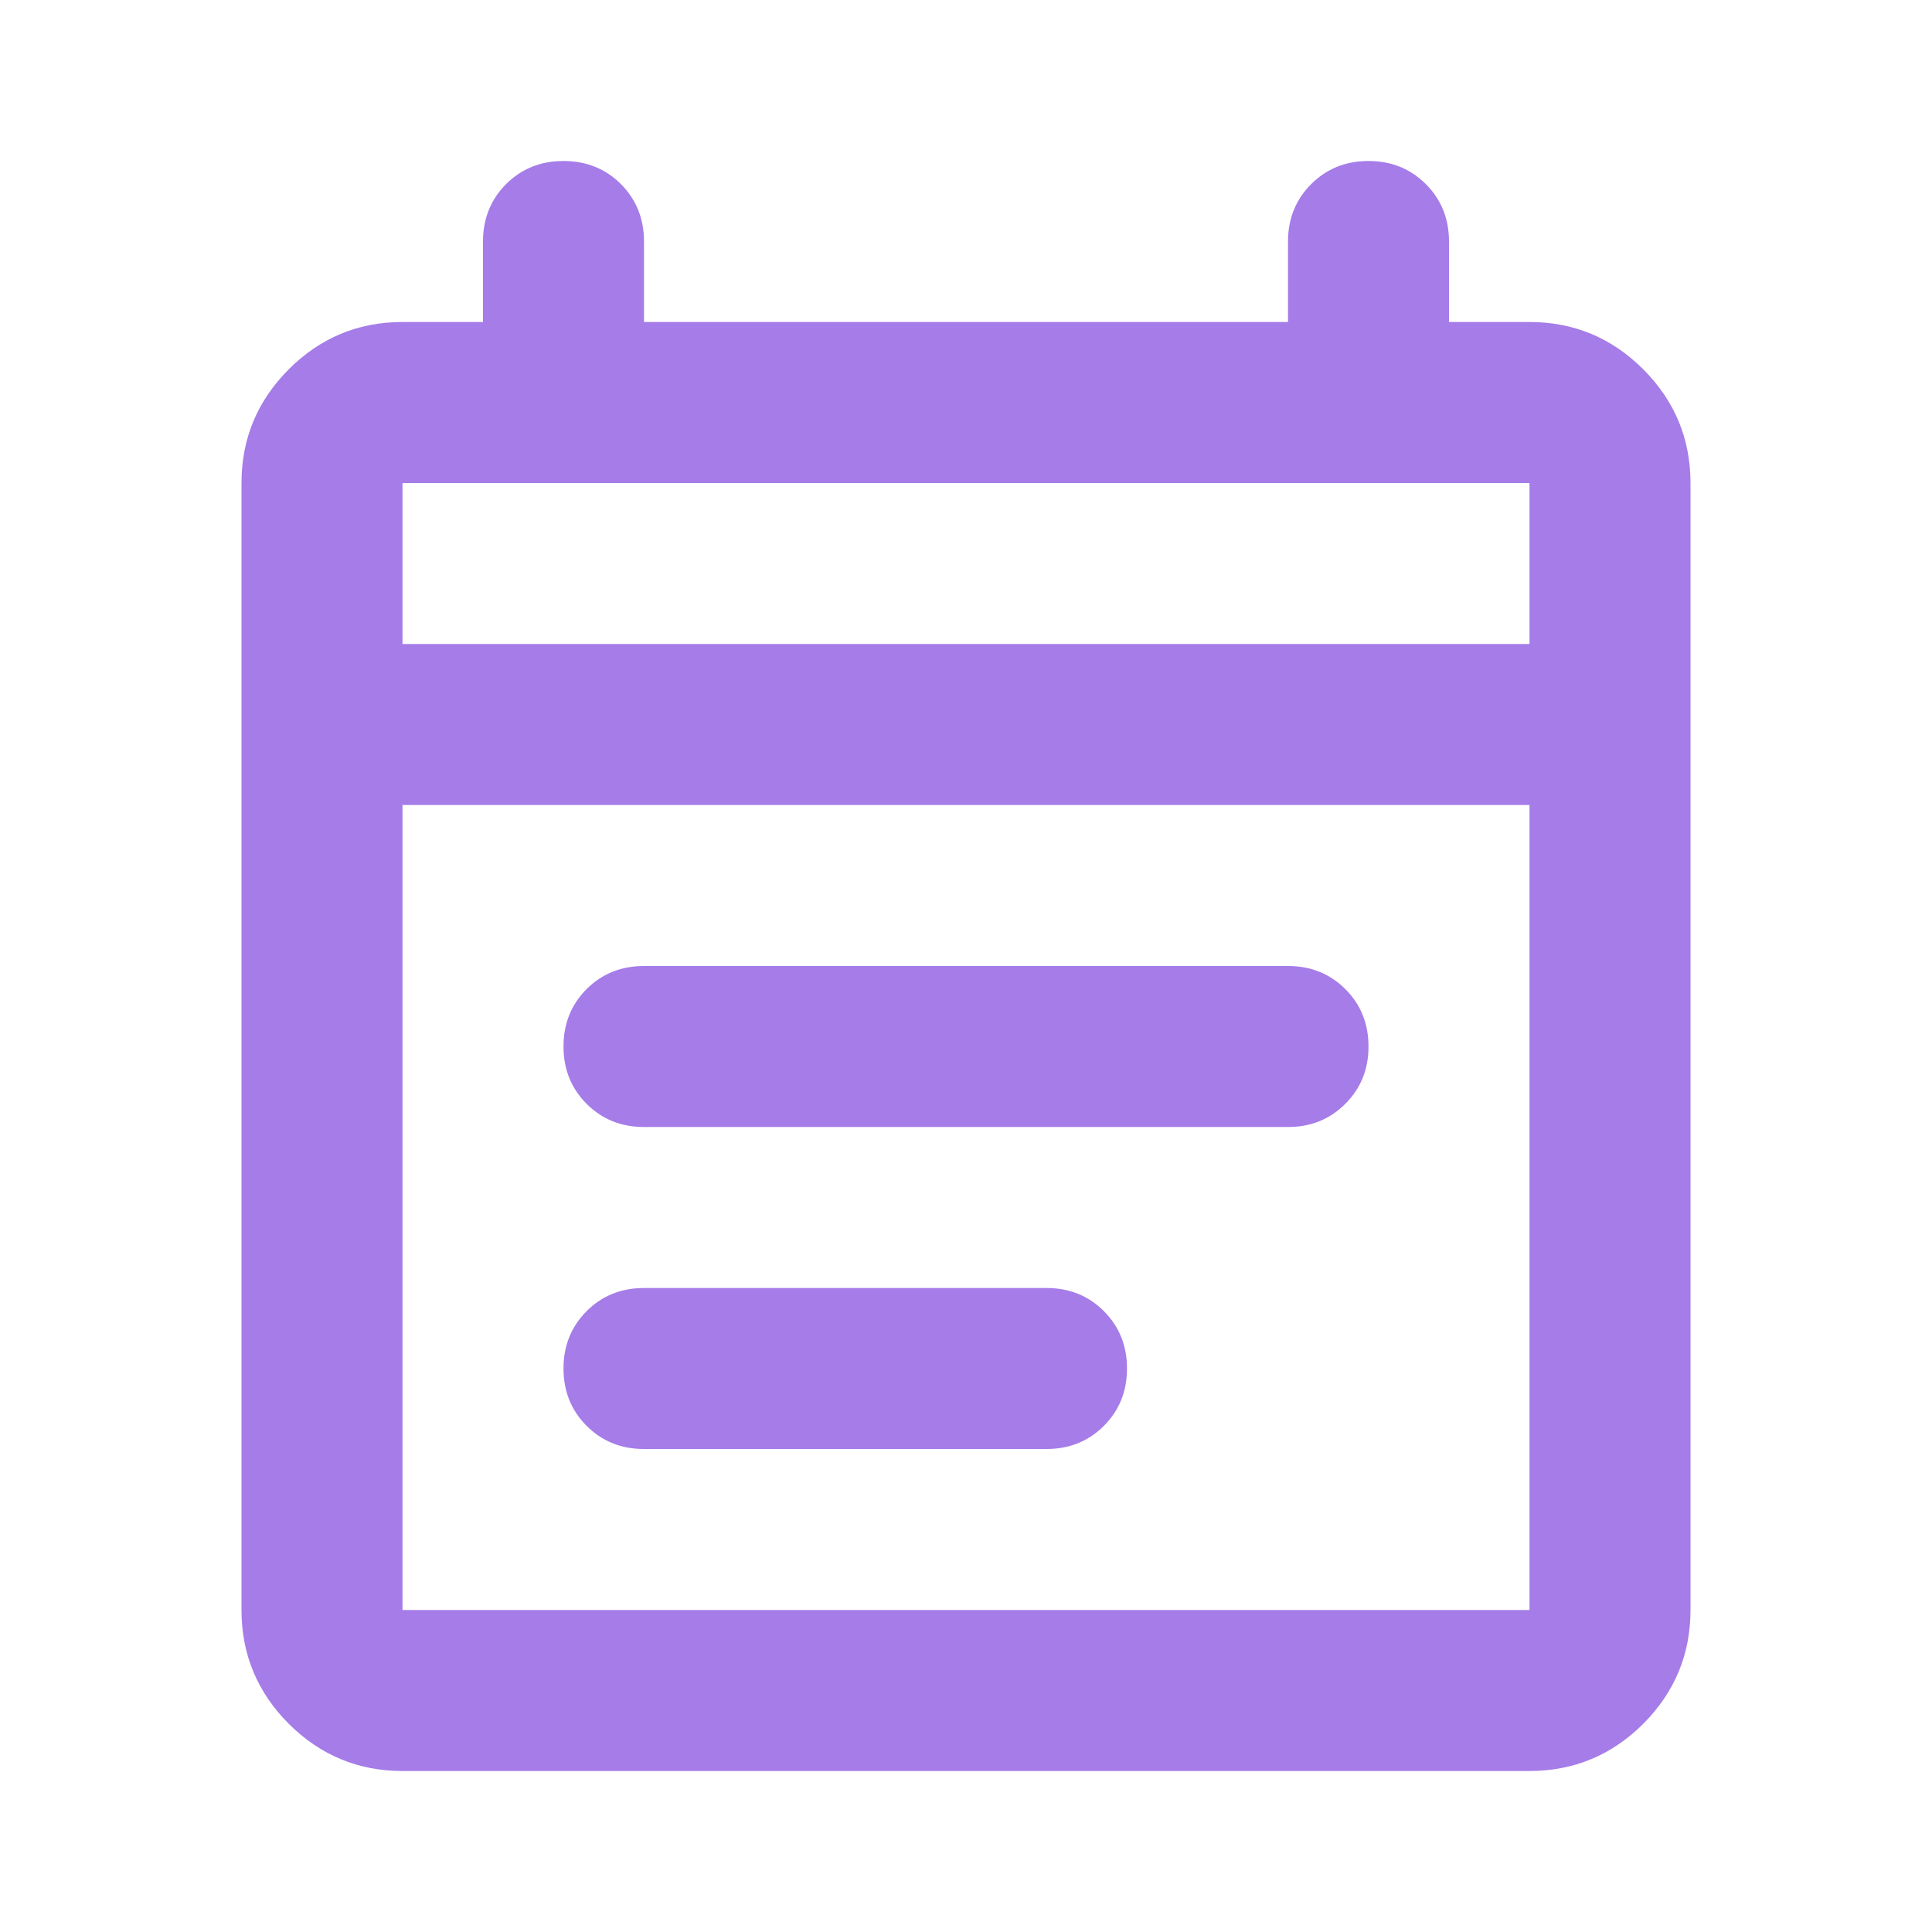
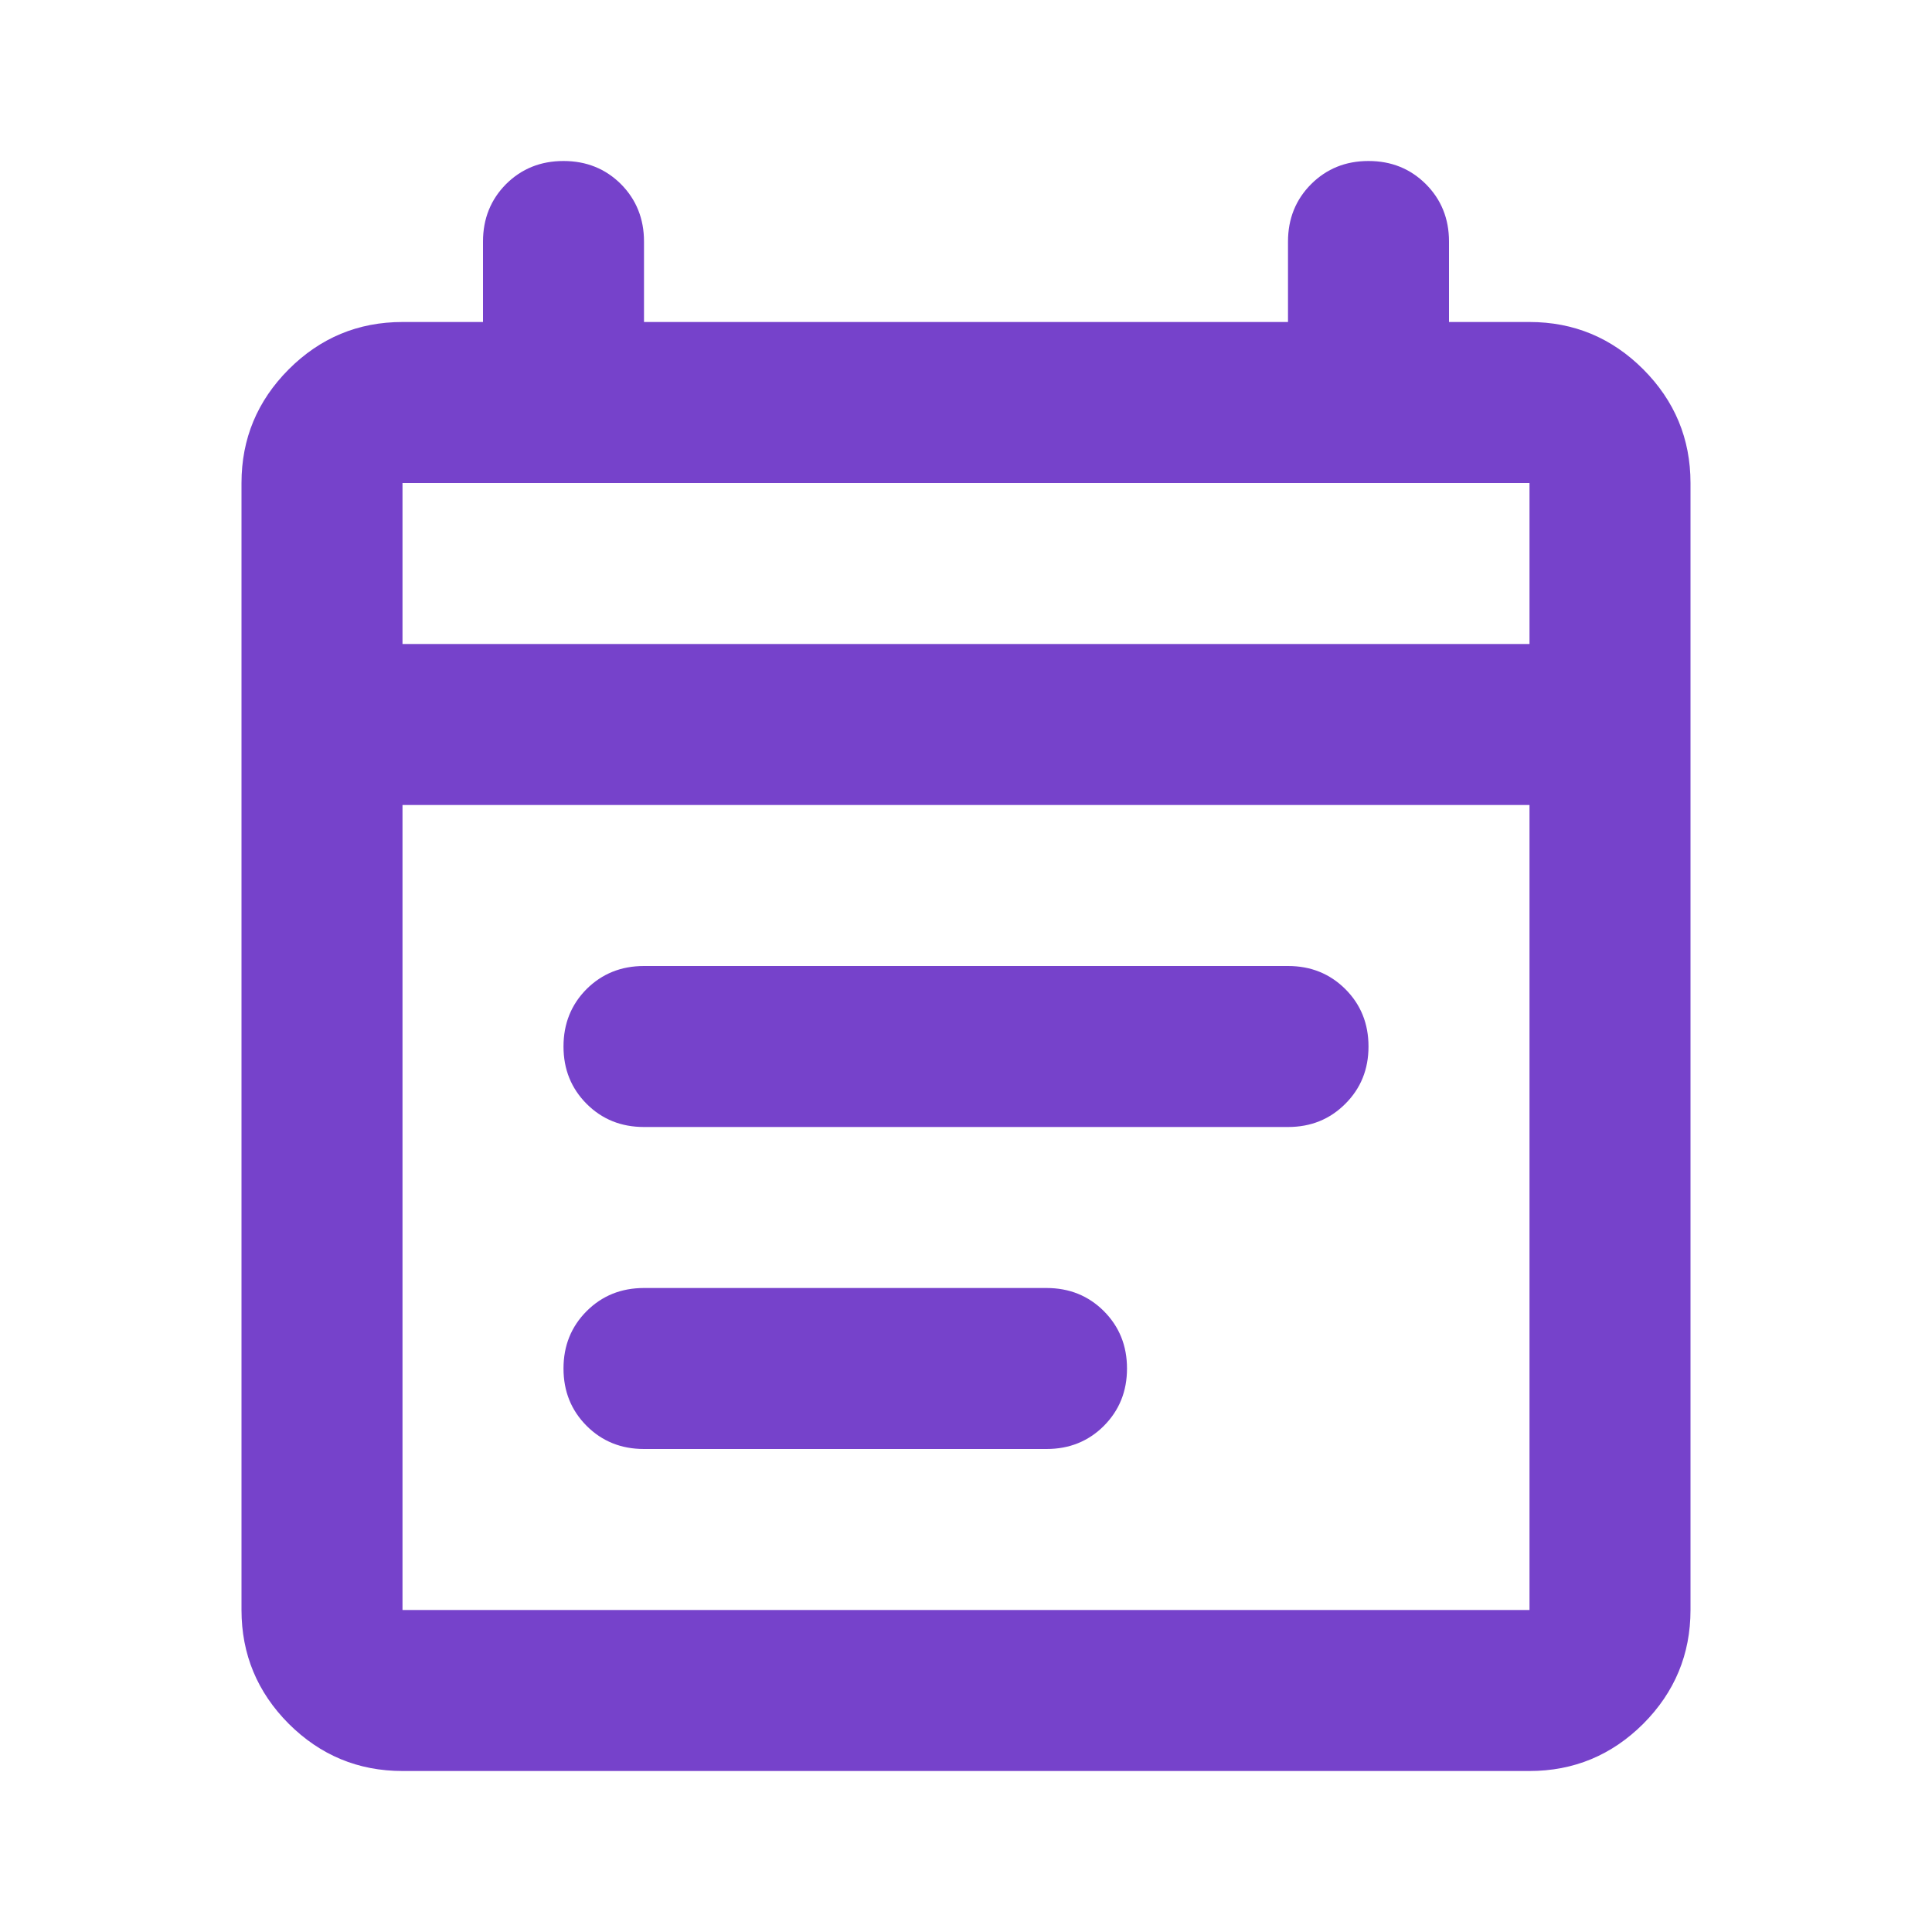
<svg xmlns="http://www.w3.org/2000/svg" width="18" height="18" viewBox="0 0 18 18" fill="none">
  <mask id="mask0_101_839" style="mask-type:alpha" maskUnits="userSpaceOnUse" x="0" y="0" width="18" height="18">
    <rect width="18" height="18" fill="#D9D9D9" />
  </mask>
  <g mask="url(#mask0_101_839)">
-     <path d="M6 10.5C5.787 10.5 5.609 10.428 5.465 10.284C5.322 10.14 5.25 9.963 5.25 9.75C5.25 9.537 5.322 9.359 5.465 9.215C5.609 9.072 5.787 9 6 9H12C12.213 9 12.39 9.072 12.534 9.215C12.678 9.359 12.75 9.537 12.75 9.75C12.75 9.963 12.678 10.14 12.534 10.284C12.39 10.428 12.213 10.5 12 10.5H6ZM6 13.5C5.787 13.5 5.609 13.428 5.465 13.284C5.322 13.14 5.25 12.963 5.25 12.75C5.25 12.537 5.322 12.36 5.465 12.216C5.609 12.072 5.787 12 6 12H9.75C9.963 12 10.141 12.072 10.285 12.216C10.428 12.36 10.5 12.537 10.5 12.75C10.5 12.963 10.428 13.14 10.285 13.284C10.141 13.428 9.963 13.5 9.75 13.5H6ZM3.75 16.5C3.337 16.5 2.984 16.353 2.69 16.06C2.397 15.766 2.25 15.412 2.25 15V4.5C2.25 4.088 2.397 3.735 2.69 3.441C2.984 3.147 3.337 3 3.75 3H4.5V2.25C4.5 2.038 4.572 1.859 4.715 1.715C4.859 1.572 5.037 1.5 5.25 1.5C5.463 1.5 5.641 1.572 5.785 1.715C5.928 1.859 6 2.038 6 2.25V3H12V2.25C12 2.038 12.072 1.859 12.216 1.715C12.36 1.572 12.537 1.5 12.75 1.5C12.963 1.5 13.14 1.572 13.284 1.715C13.428 1.859 13.5 2.038 13.5 2.25V3H14.25C14.662 3 15.016 3.147 15.31 3.441C15.603 3.735 15.75 4.088 15.75 4.5V15C15.75 15.412 15.603 15.766 15.31 16.06C15.016 16.353 14.662 16.5 14.25 16.5H3.75ZM3.75 15H14.25V7.5H3.75V15ZM3.75 6H14.25V4.5H3.75V6Z" fill="#A57CE8" />
+     <path d="M6 10.5C5.787 10.5 5.609 10.428 5.465 10.284C5.322 10.14 5.25 9.963 5.25 9.75C5.25 9.537 5.322 9.359 5.465 9.215C5.609 9.072 5.787 9 6 9H12C12.213 9 12.39 9.072 12.534 9.215C12.678 9.359 12.75 9.537 12.75 9.75C12.75 9.963 12.678 10.14 12.534 10.284C12.39 10.428 12.213 10.5 12 10.5H6ZM6 13.5C5.787 13.5 5.609 13.428 5.465 13.284C5.322 13.14 5.25 12.963 5.25 12.75C5.25 12.537 5.322 12.36 5.465 12.216C5.609 12.072 5.787 12 6 12H9.75C9.963 12 10.141 12.072 10.285 12.216C10.428 12.36 10.5 12.537 10.5 12.75C10.5 12.963 10.428 13.14 10.285 13.284C10.141 13.428 9.963 13.5 9.75 13.5H6ZM3.75 16.5C3.337 16.5 2.984 16.353 2.69 16.06C2.397 15.766 2.25 15.412 2.25 15V4.5C2.25 4.088 2.397 3.735 2.69 3.441C2.984 3.147 3.337 3 3.75 3H4.5V2.25C4.5 2.038 4.572 1.859 4.715 1.715C4.859 1.572 5.037 1.5 5.25 1.5C5.463 1.5 5.641 1.572 5.785 1.715C5.928 1.859 6 2.038 6 2.25V3H12V2.25C12 2.038 12.072 1.859 12.216 1.715C12.36 1.572 12.537 1.5 12.75 1.5C12.963 1.5 13.14 1.572 13.284 1.715C13.428 1.859 13.5 2.038 13.5 2.25V3H14.25C14.662 3 15.016 3.147 15.31 3.441C15.603 3.735 15.75 4.088 15.75 4.5V15C15.75 15.412 15.603 15.766 15.31 16.06C15.016 16.353 14.662 16.5 14.25 16.5H3.75ZM3.75 15H14.25V7.5H3.75V15ZM3.75 6H14.25V4.5H3.75V6Z" fill="#7642CB" />
  </g>
</svg>
